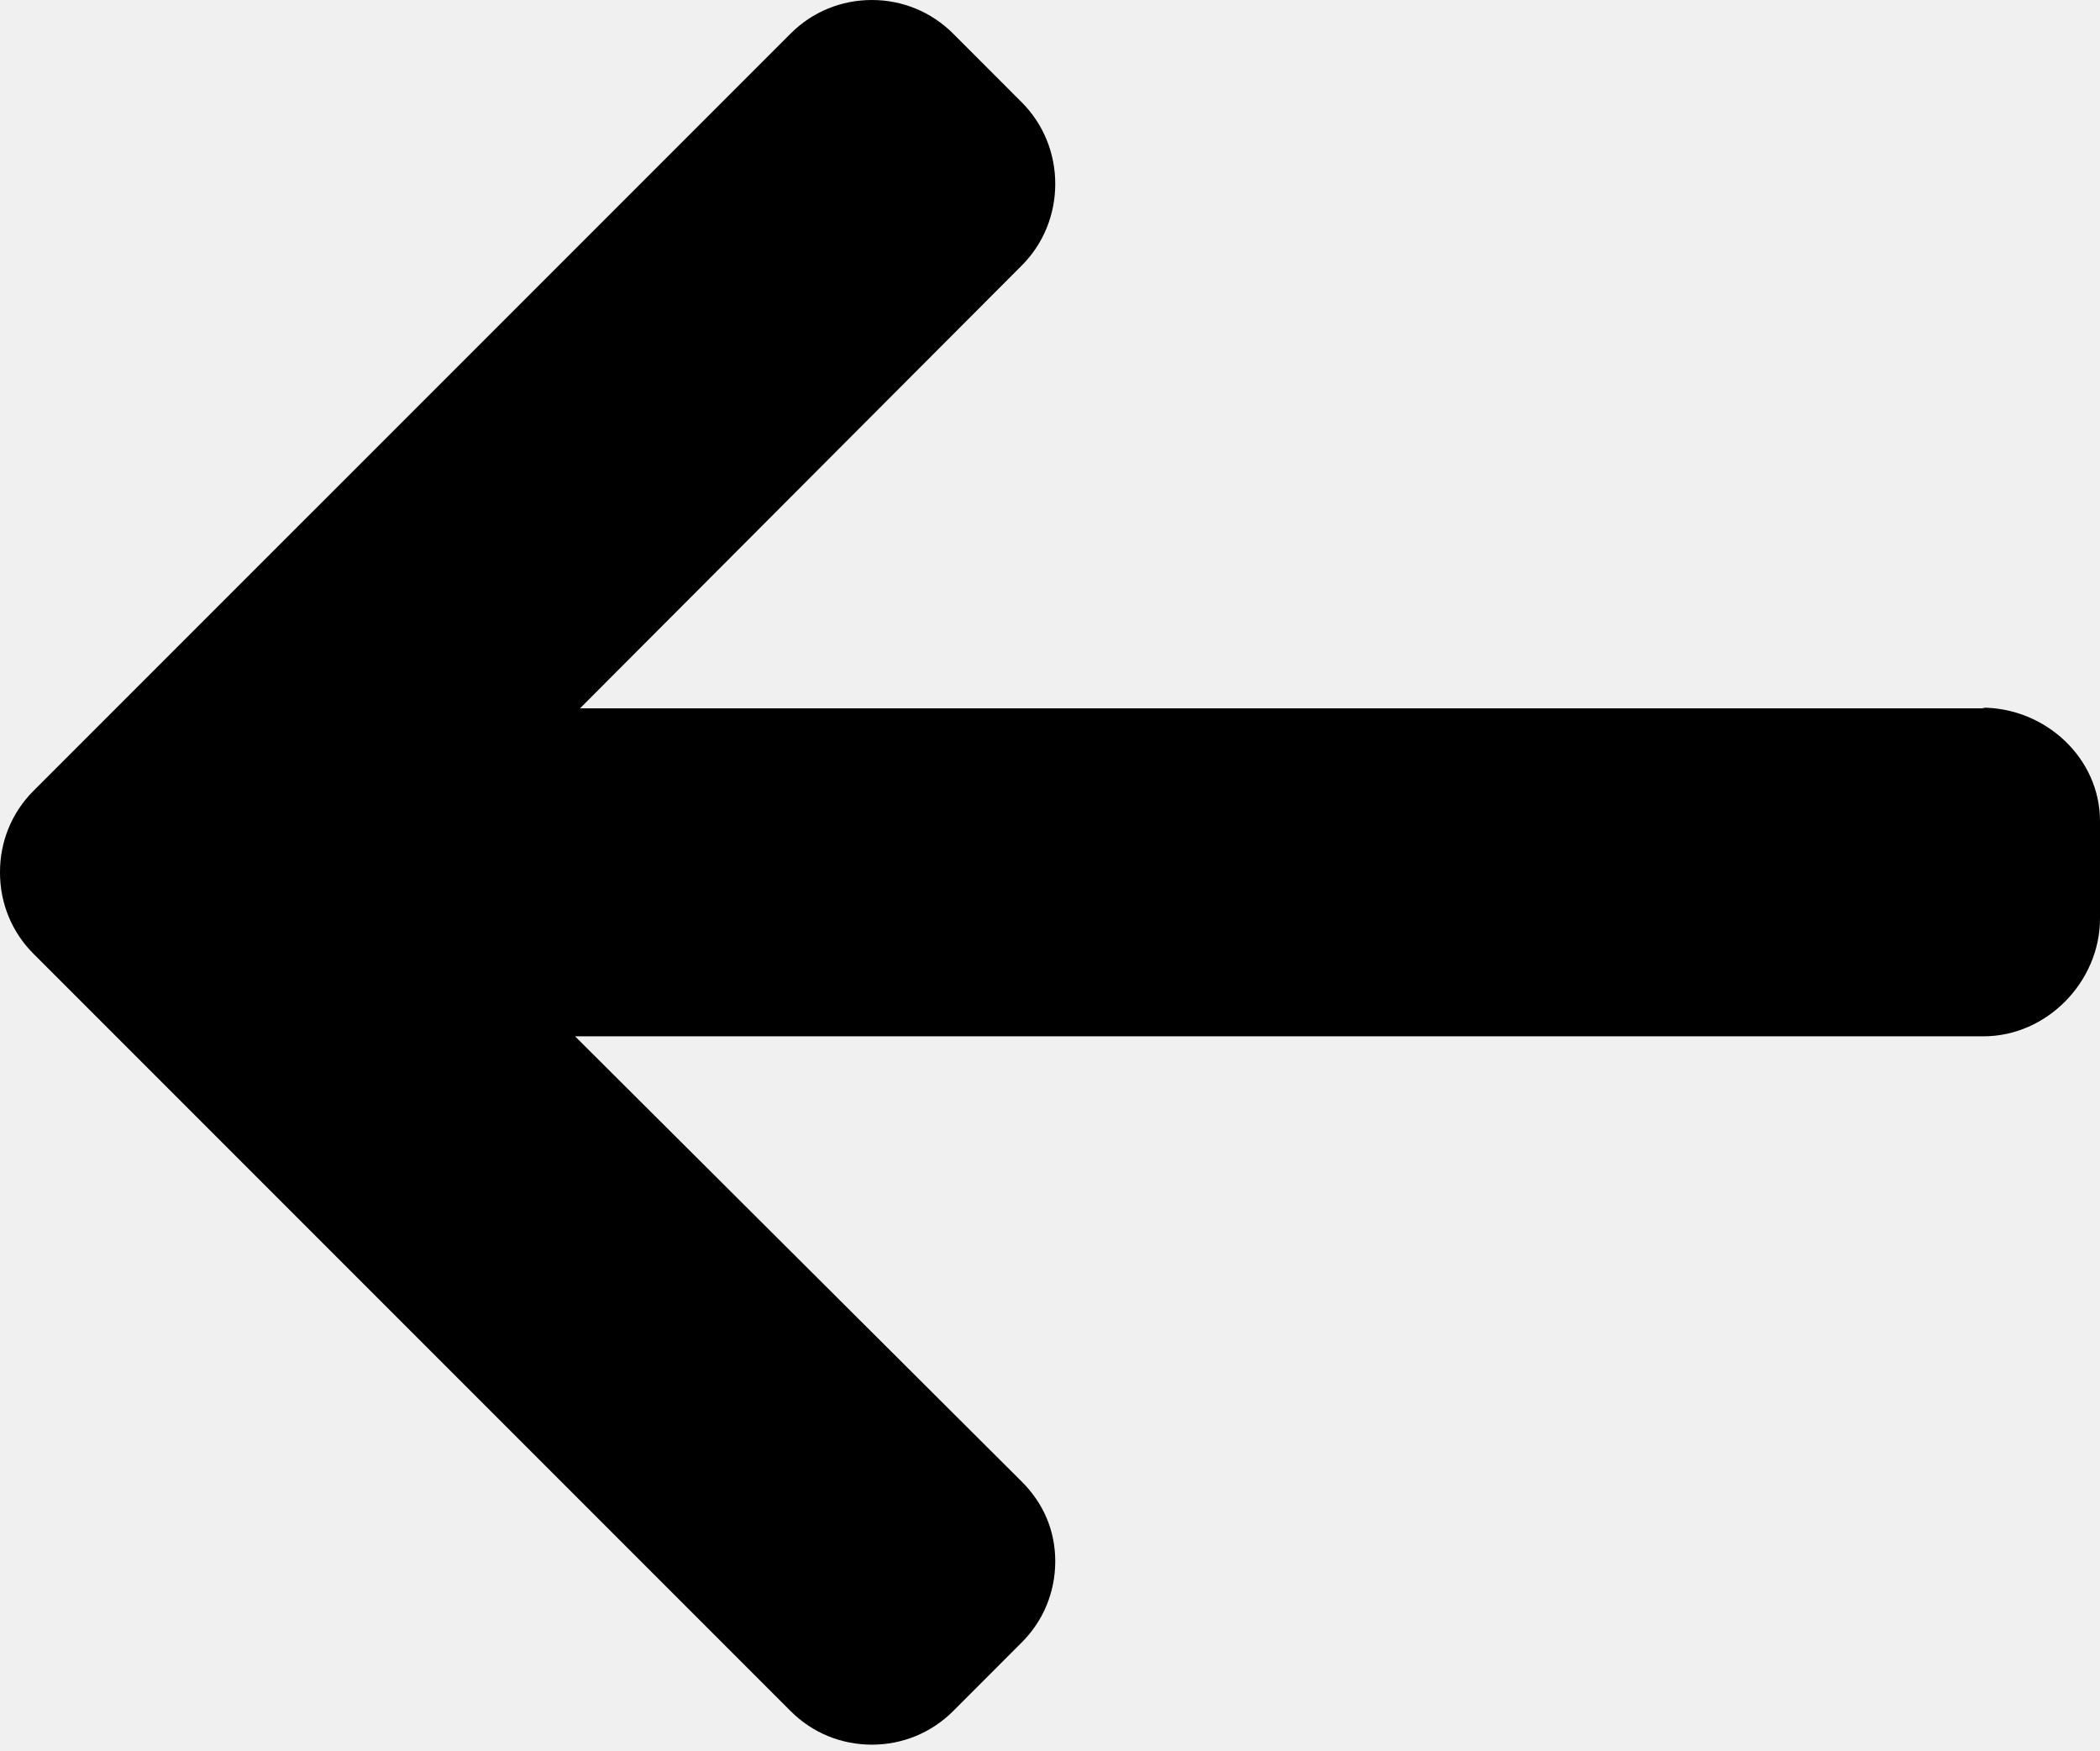
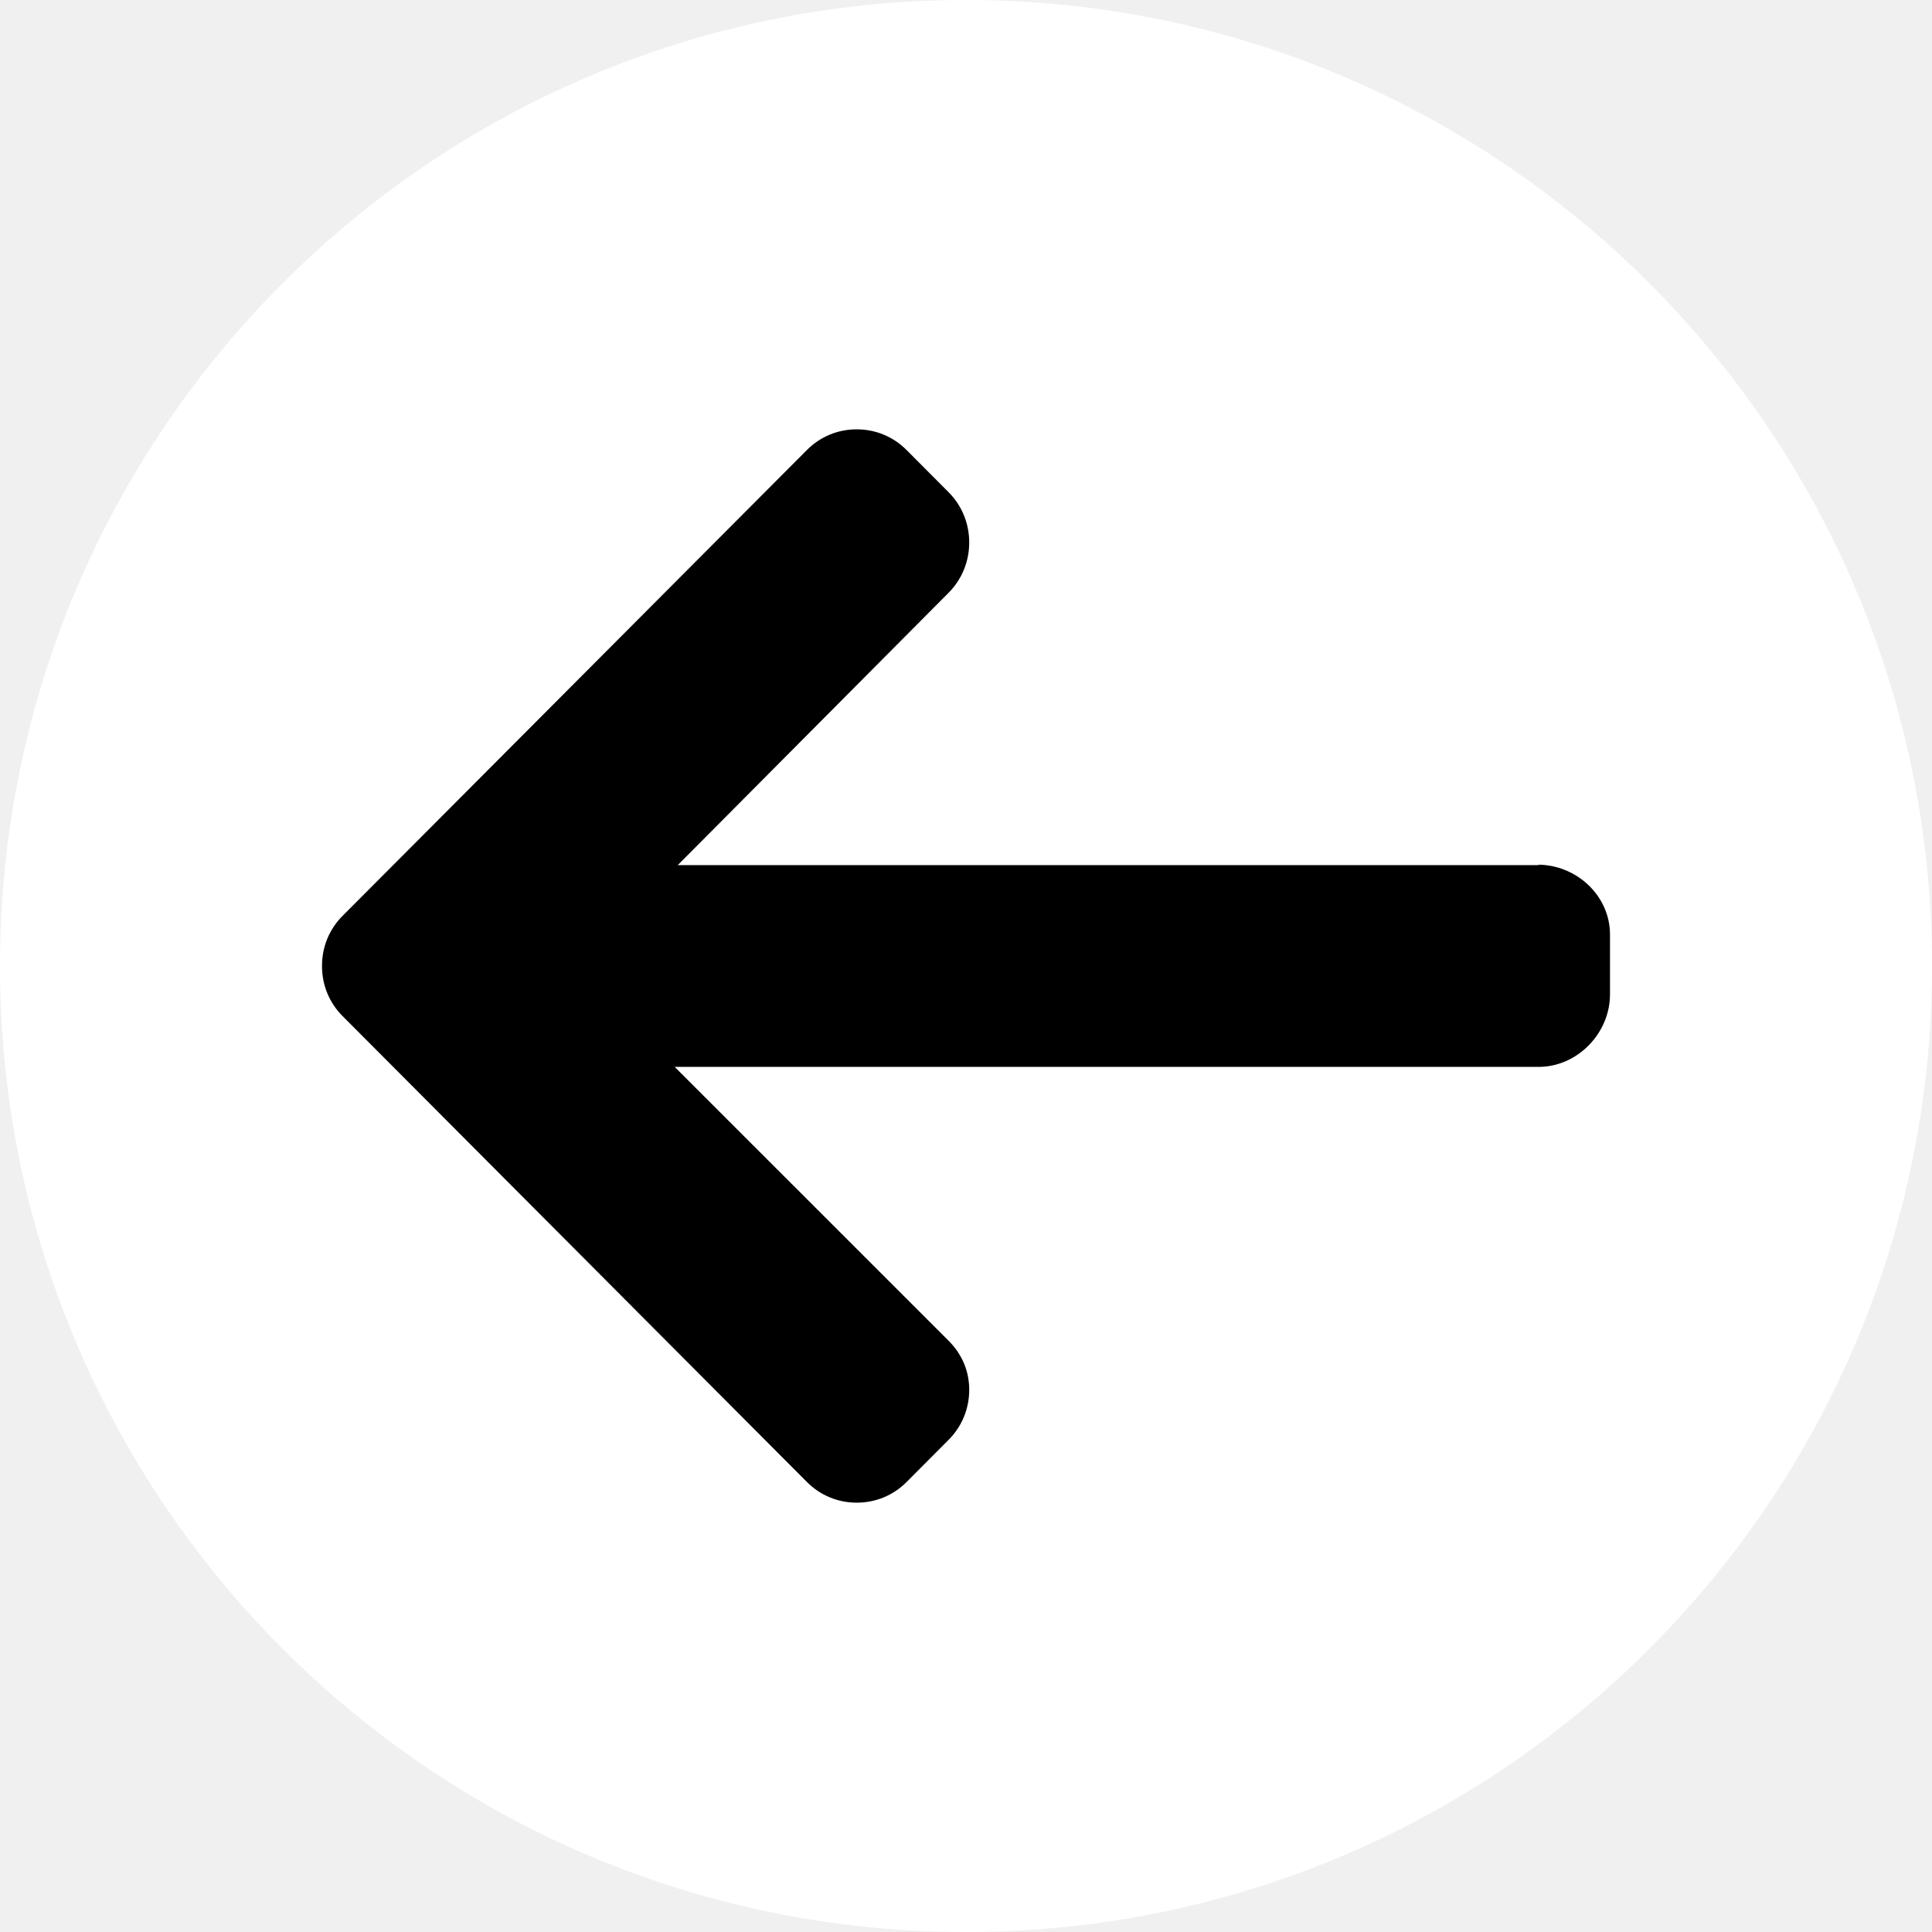
- <svg xmlns="http://www.w3.org/2000/svg" width="36px" height="30px" viewBox="0 0 36 30" version="1.1">
+ <svg xmlns="http://www.w3.org/2000/svg" width="36px" height="36px" viewBox="0 0 36 36" version="1.1">
  <defs />
  <g id="Page-1" stroke="none" stroke-width="1" fill="none" fill-rule="evenodd">
-     <path d="M33.976,12.128 L34.033,12.14 L9.943,12.14 L17.516,4.55 C17.887,4.18 18.09,3.678 18.09,3.151 C18.09,2.624 17.887,2.126 17.516,1.754 L16.338,0.575 C15.967,0.205 15.473,0 14.947,0 C14.42,0 13.926,0.203 13.555,0.574 L0.574,13.554 C0.202,13.926 -0.001,14.422 7.84137531e-06,14.949 C-0.001,15.479 0.202,15.975 0.574,16.346 L13.555,29.327 C13.926,29.698 14.42,29.901 14.947,29.901 C15.473,29.901 15.967,29.697 16.338,29.327 L17.516,28.148 C17.887,27.779 18.09,27.284 18.09,26.758 C18.09,26.231 17.887,25.763 17.516,25.393 L9.858,17.761 L34.003,17.761 C35.088,17.761 36,16.826 36,15.741 L36,14.074 C36,12.99 35.061,12.128 33.976,12.128 Z" id="Shape" fill="#000000" fill-rule="nonzero" />
+     <g id="arrow-l">
+       <circle id="Oval" fill="#FFFFFF" cx="18" cy="18" r="18" />
+       <path d="M28.651,16.112 L28.688,16.12 L12.629,16.12 L17.677,11.044 C17.924,10.796 18.06,10.46 18.06,10.108 C18.06,9.755 17.924,9.422 17.677,9.173 L16.892,8.385 C16.645,8.137 16.316,8 15.964,8 C15.613,8 15.284,8.136 15.037,8.384 L6.383,17.066 C6.135,17.315 5.999,17.646 6,17.999 C5.999,18.353 6.135,18.685 6.383,18.933 L15.037,27.616 C15.284,27.864 15.613,28 15.964,28 C16.316,28 16.645,27.864 16.892,27.616 L17.677,26.828 C17.924,26.58 18.06,26.25 18.06,25.897 C18.06,25.545 17.924,25.232 17.677,24.984 L12.572,19.88 L28.669,19.88 C29.392,19.88 30,19.254 30,18.529 L30,17.414 C30,16.688 29.374,16.112 28.651,16.112 Z" id="Shape" fill="#000000" fill-rule="nonzero" />
+     </g>
  </g>
</svg>
